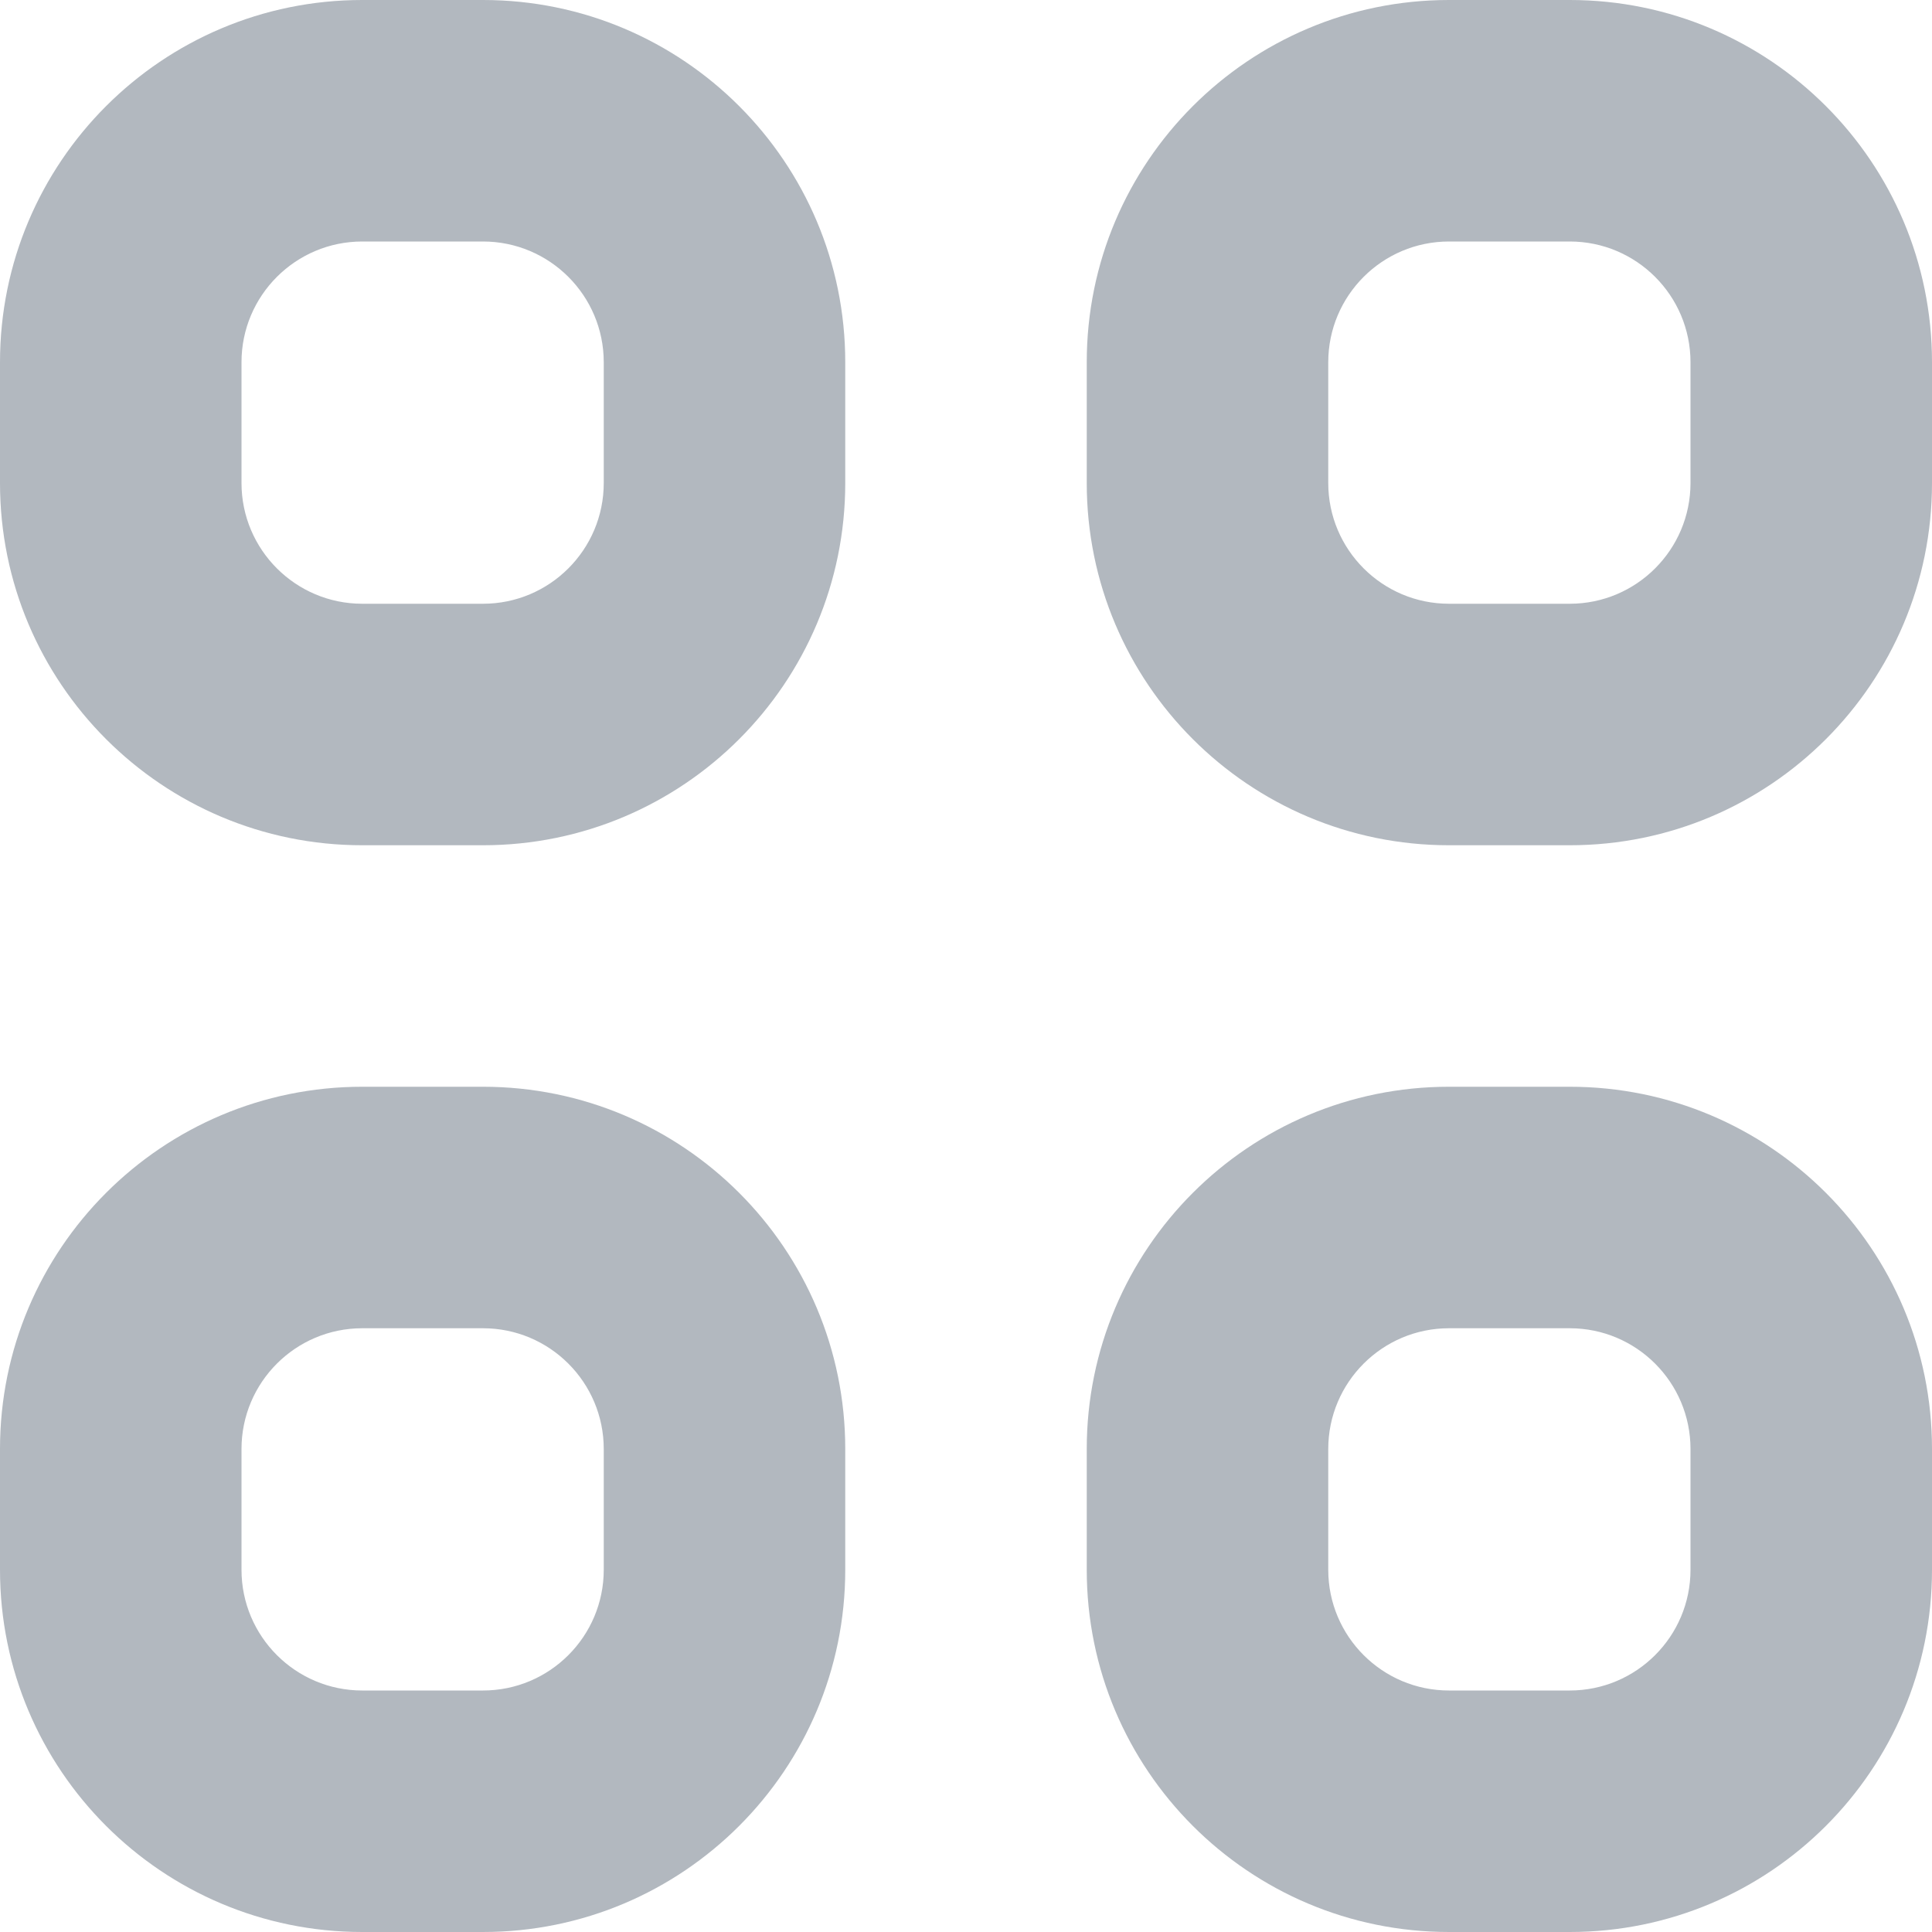
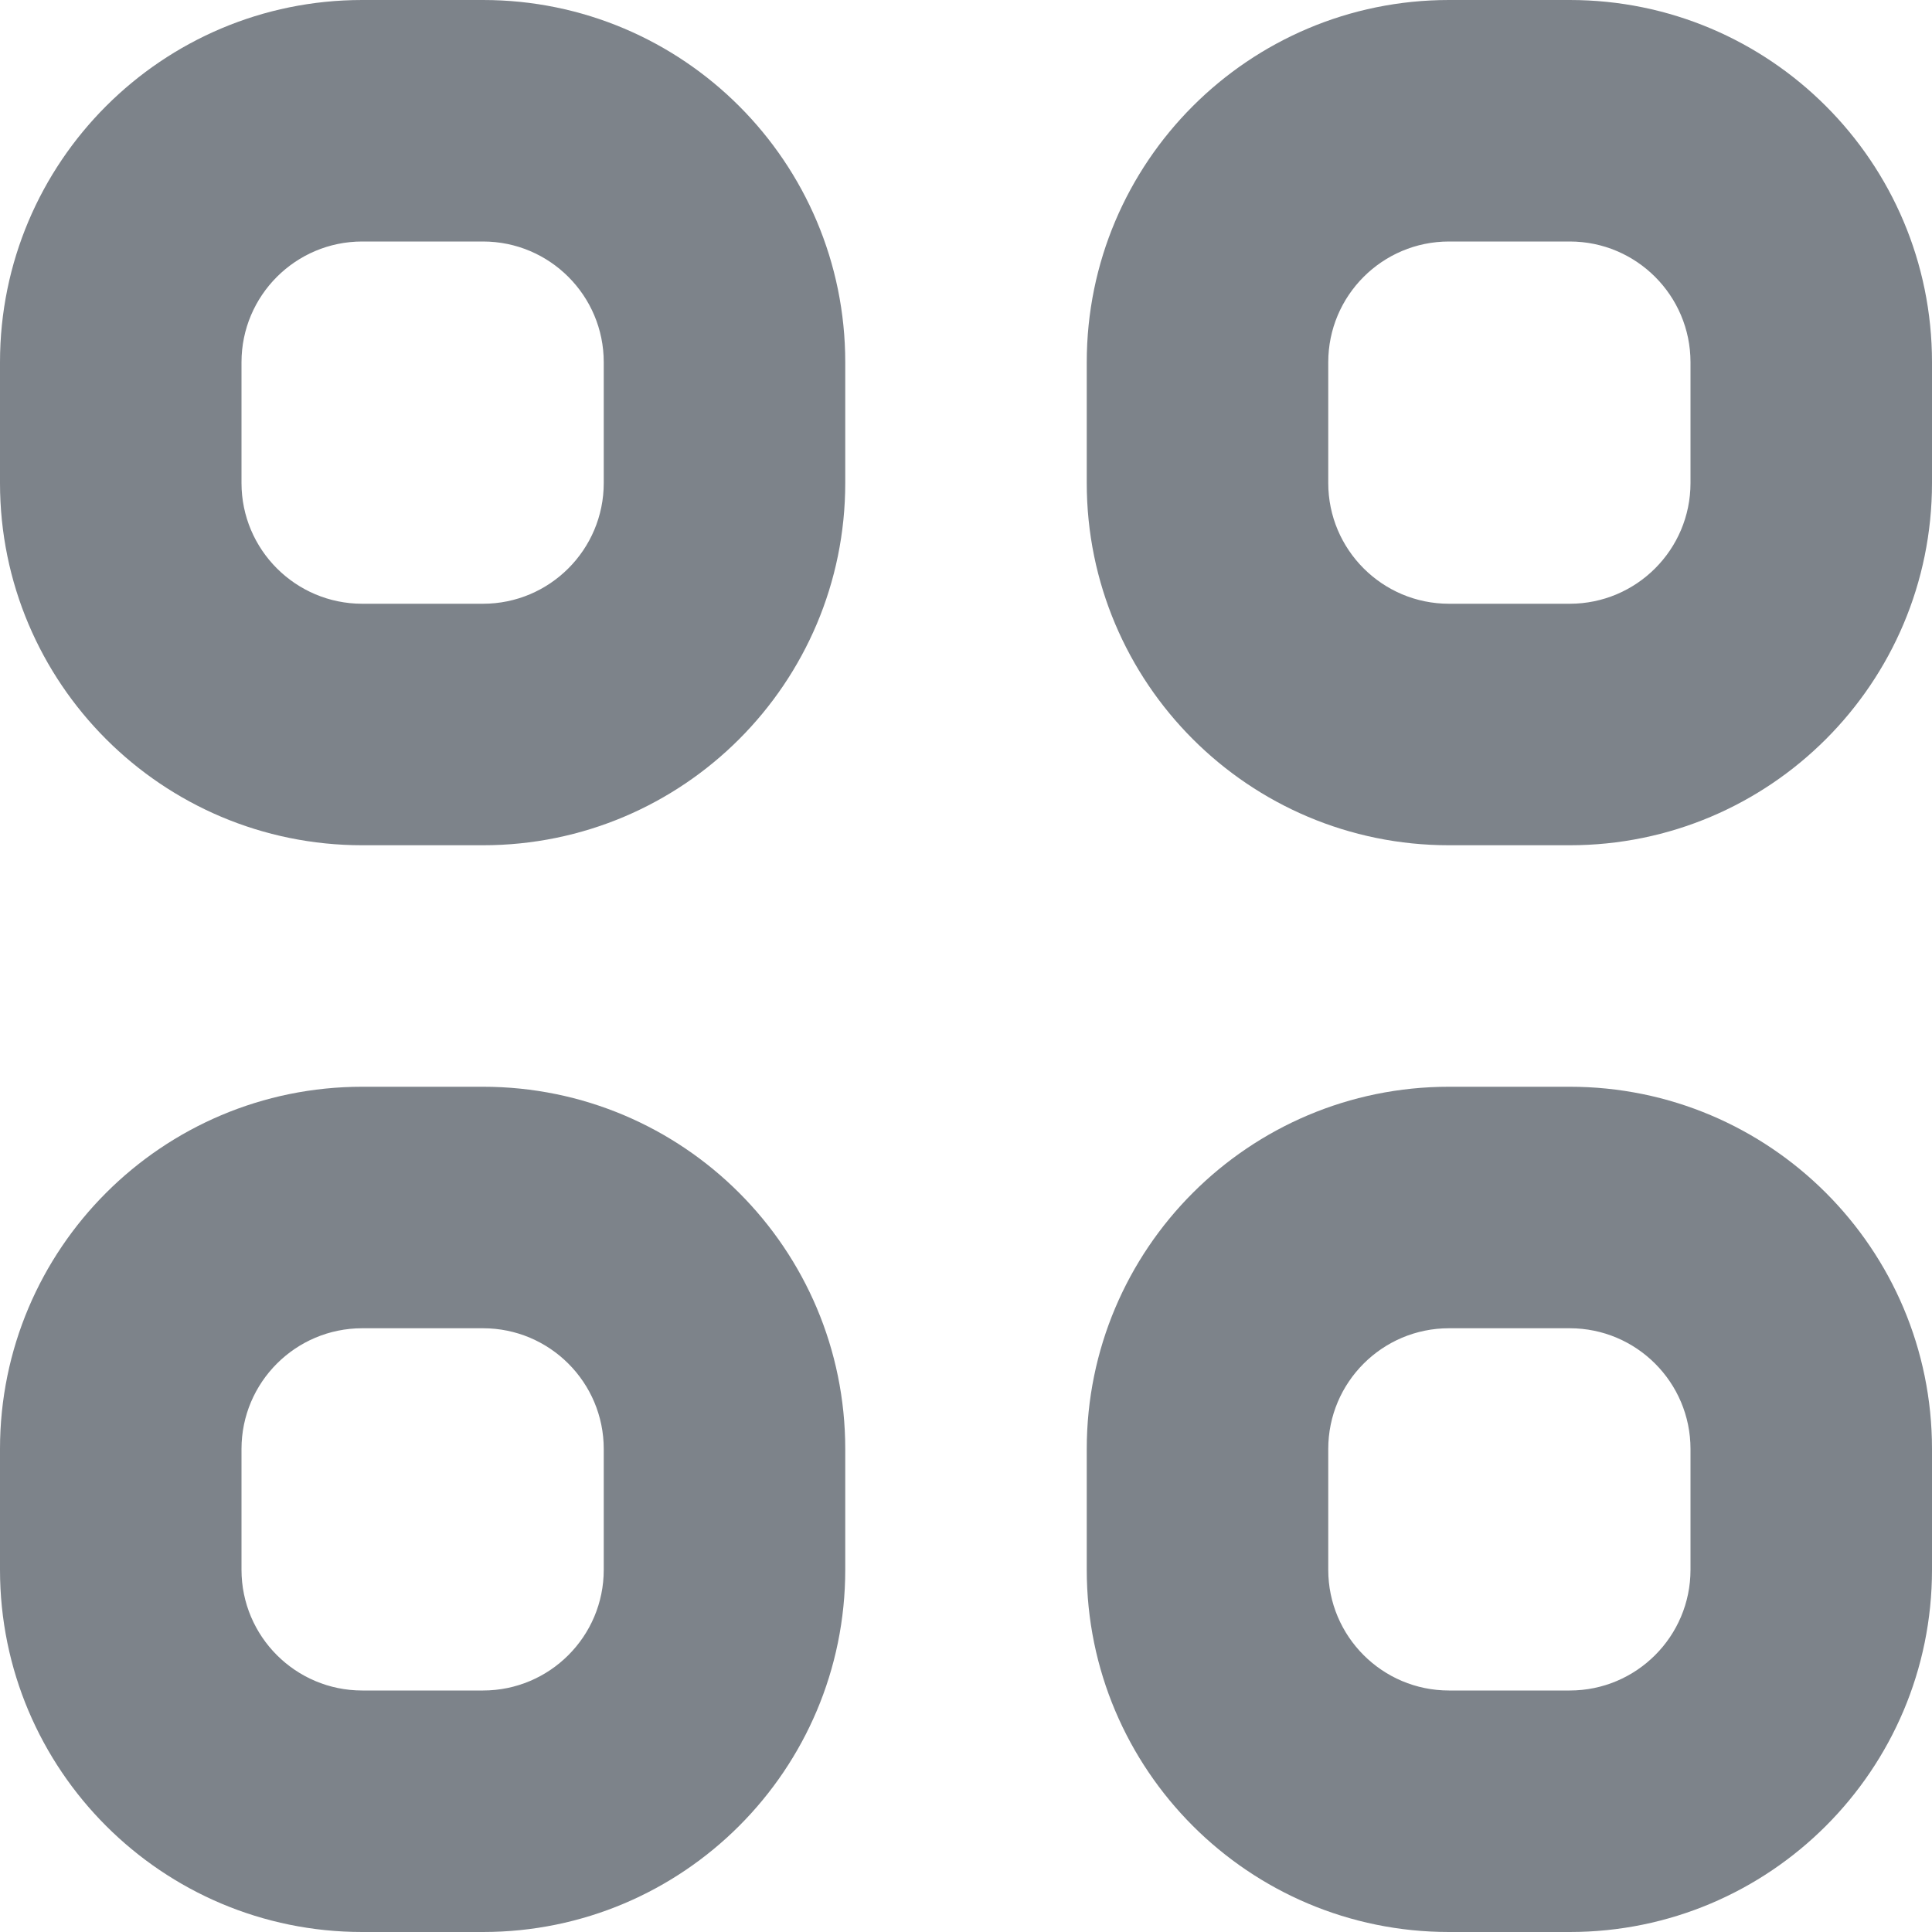
<svg xmlns="http://www.w3.org/2000/svg" width="16" height="16" viewBox="0 0 16 16" fill="none">
-   <path fill-rule="evenodd" clip-rule="evenodd" d="M3 0C1.343 0 0 1.343 0 3V4C0 5.657 1.343 7 3 7H4C5.657 7 7 5.657 7 4V3C7 1.343 5.657 0 4 0H3ZM2 3C2 2.448 2.448 2 3 2H4C4.552 2 5 2.448 5 3V4C5 4.552 4.552 5 4 5H3C2.448 5 2 4.552 2 4V3Z" fill="#B2B8BF" />
-   <path fill-rule="evenodd" clip-rule="evenodd" d="M3 9C1.343 9 0 10.343 0 12V13C0 14.657 1.343 16 3 16H4C5.657 16 7 14.657 7 13V12C7 10.343 5.657 9 4 9H3ZM2 12C2 11.448 2.448 11 3 11H4C4.552 11 5 11.448 5 12V13C5 13.552 4.552 14 4 14H3C2.448 14 2 13.552 2 13V12Z" fill="#B2B8BF" />
-   <path fill-rule="evenodd" clip-rule="evenodd" d="M9 3C9 1.343 10.343 0 12 0H13C14.657 0 16 1.343 16 3V4C16 5.657 14.657 7 13 7H12C10.343 7 9 5.657 9 4V3ZM12 2C11.448 2 11 2.448 11 3V4C11 4.552 11.448 5 12 5H13C13.552 5 14 4.552 14 4V3C14 2.448 13.552 2 13 2H12Z" fill="#B2B8BF" />
-   <path fill-rule="evenodd" clip-rule="evenodd" d="M12 9C10.343 9 9 10.343 9 12V13C9 14.657 10.343 16 12 16H13C14.657 16 16 14.657 16 13V12C16 10.343 14.657 9 13 9H12ZM11 12C11 11.448 11.448 11 12 11H13C13.552 11 14 11.448 14 12V13C14 13.552 13.552 14 13 14H12C11.448 14 11 13.552 11 13V12Z" fill="#B2B8BF" />
+   <path fill-rule="evenodd" clip-rule="evenodd" d="M3 0C1.343 0 0 1.343 0 3V4C0 5.657 1.343 7 3 7H4C5.657 7 7 5.657 7 4V3C7 1.343 5.657 0 4 0H3ZM2 3C2 2.448 2.448 2 3 2H4C4.552 2 5 2.448 5 3V4C5 4.552 4.552 5 4 5H3C2.448 5 2 4.552 2 4V3Z" fill="#7D838A" />
+   <path fill-rule="evenodd" clip-rule="evenodd" d="M3 9C1.343 9 0 10.343 0 12V13C0 14.657 1.343 16 3 16H4C5.657 16 7 14.657 7 13V12C7 10.343 5.657 9 4 9H3ZM2 12C2 11.448 2.448 11 3 11H4C4.552 11 5 11.448 5 12V13C5 13.552 4.552 14 4 14H3C2.448 14 2 13.552 2 13V12Z" fill="#7D838A" />
+   <path fill-rule="evenodd" clip-rule="evenodd" d="M9 3C9 1.343 10.343 0 12 0H13C14.657 0 16 1.343 16 3V4C16 5.657 14.657 7 13 7H12C10.343 7 9 5.657 9 4V3ZM12 2C11.448 2 11 2.448 11 3V4C11 4.552 11.448 5 12 5H13C13.552 5 14 4.552 14 4V3C14 2.448 13.552 2 13 2H12Z" fill="#7D838A" />
+   <path fill-rule="evenodd" clip-rule="evenodd" d="M12 9C10.343 9 9 10.343 9 12V13C9 14.657 10.343 16 12 16H13C14.657 16 16 14.657 16 13V12C16 10.343 14.657 9 13 9H12ZM11 12C11 11.448 11.448 11 12 11H13C13.552 11 14 11.448 14 12V13C14 13.552 13.552 14 13 14H12C11.448 14 11 13.552 11 13V12Z" fill="#7D838A" />
</svg>
